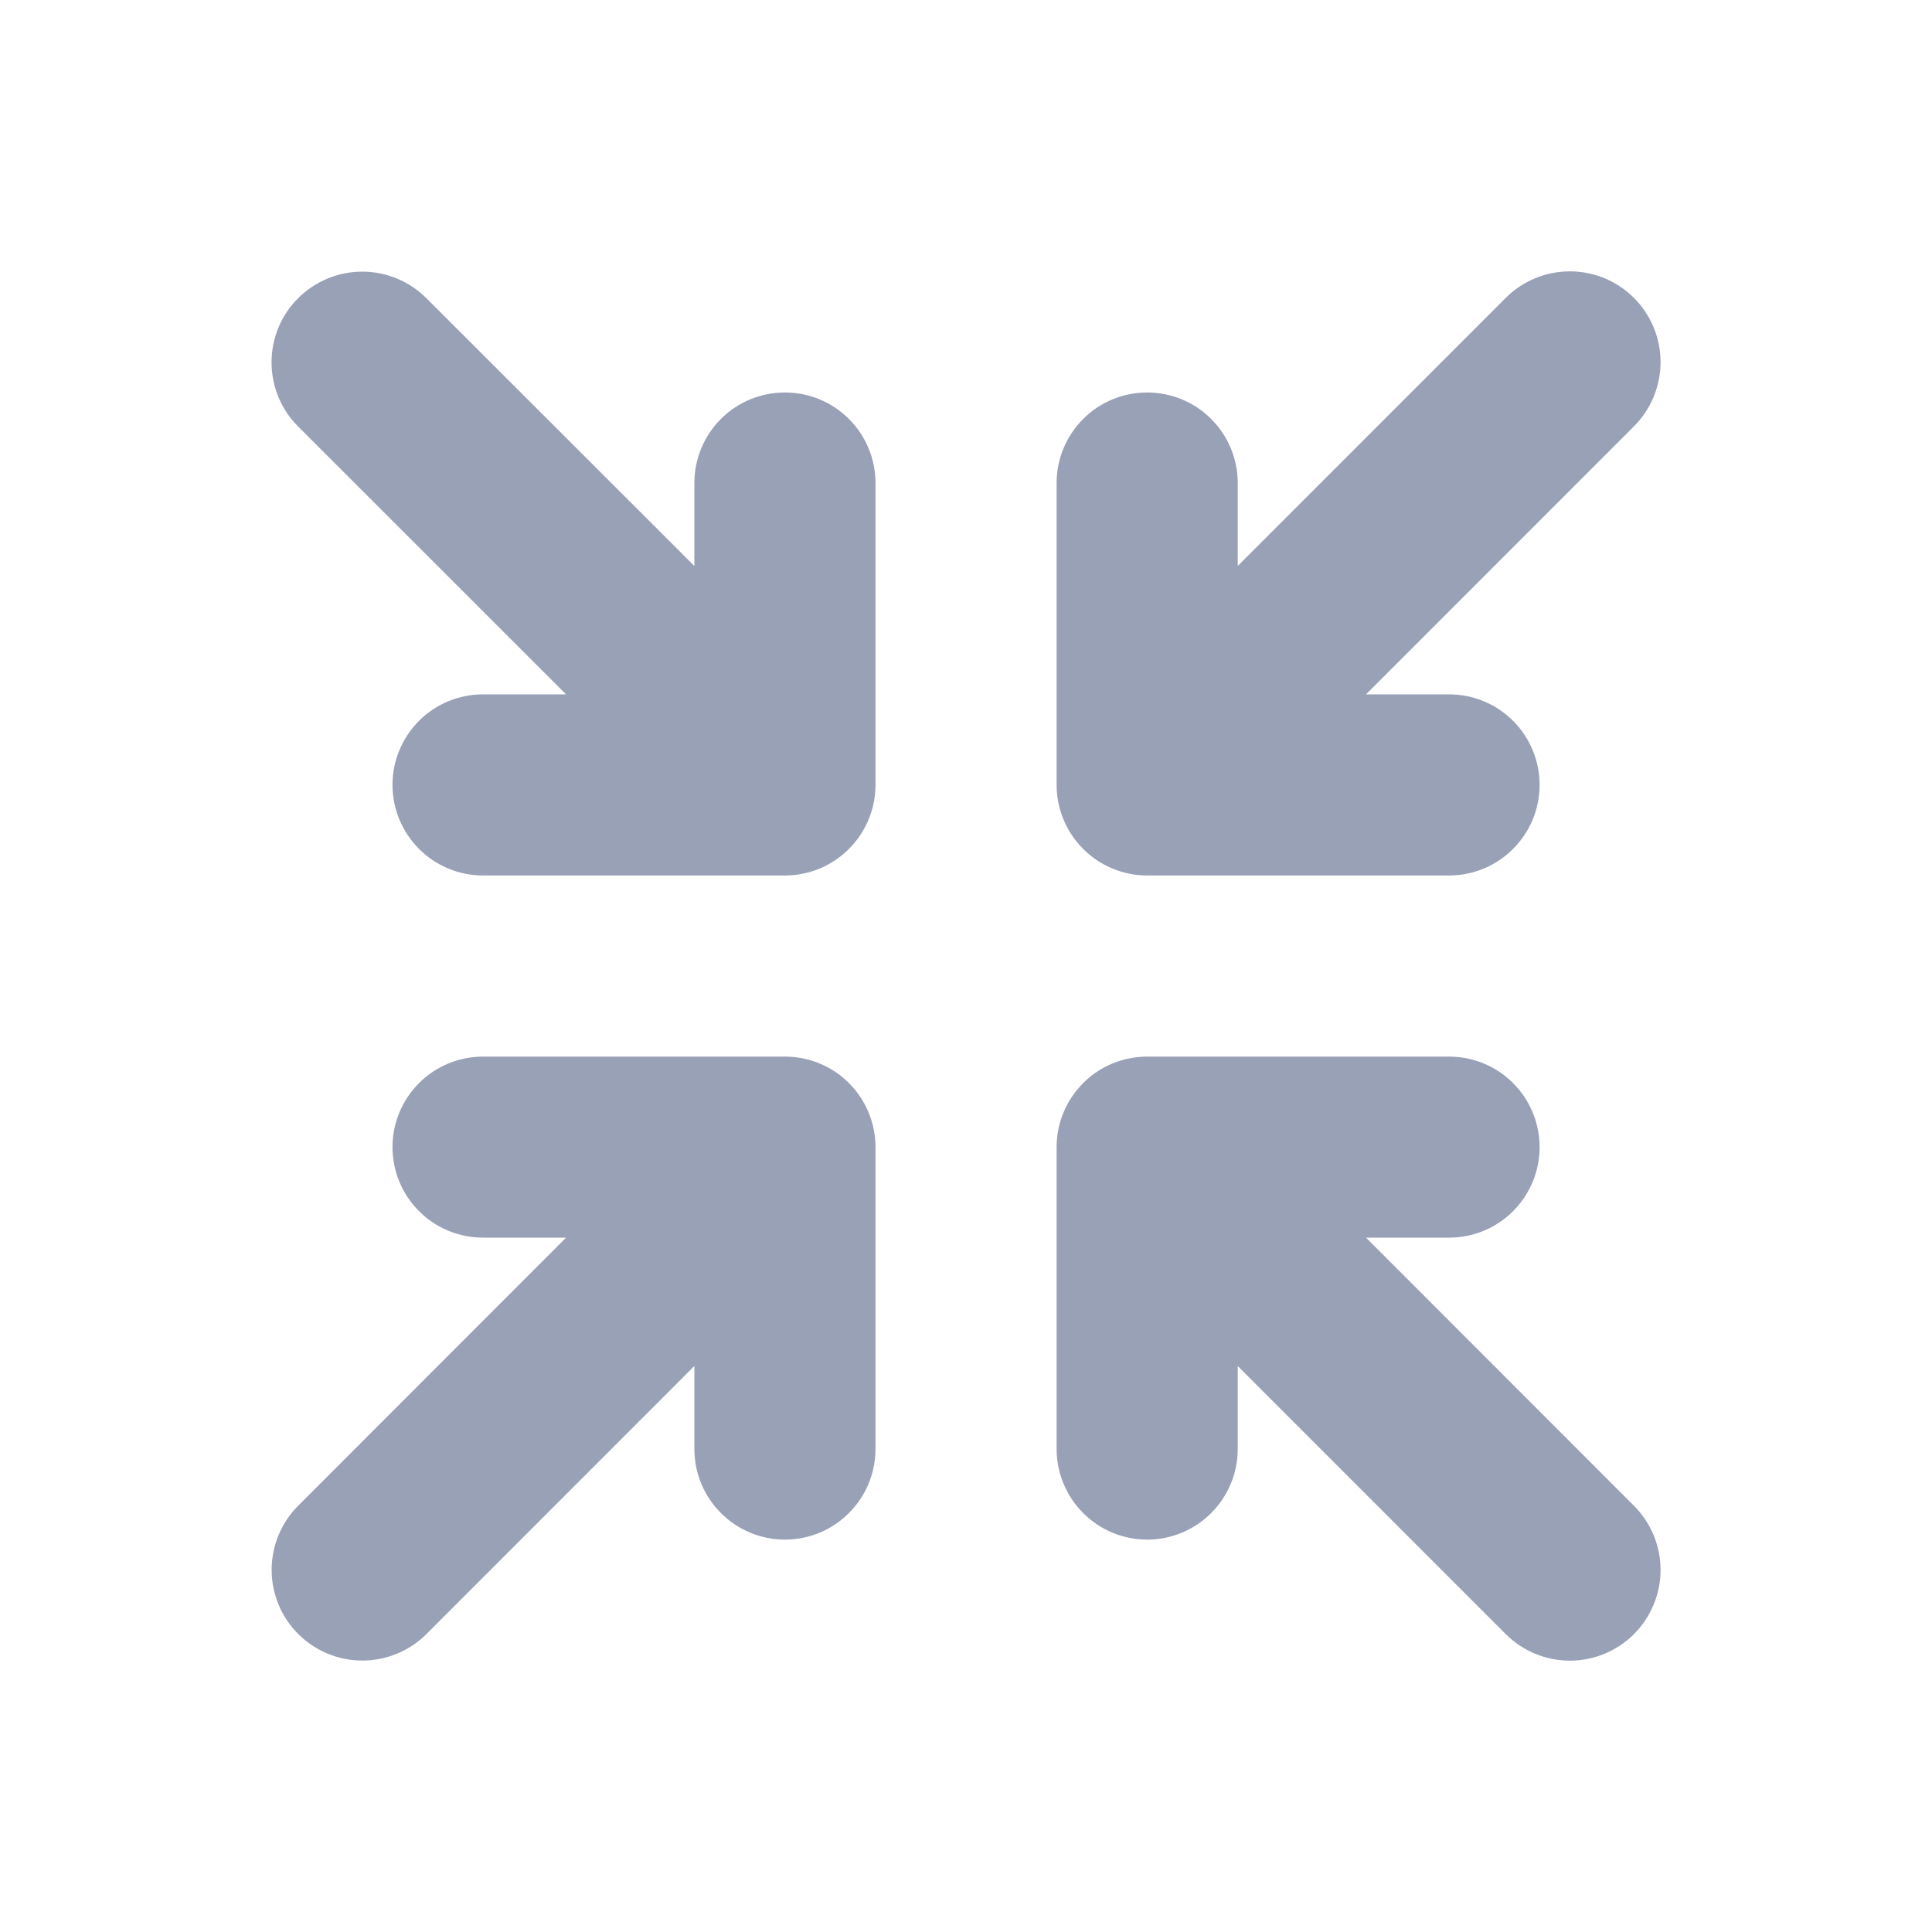
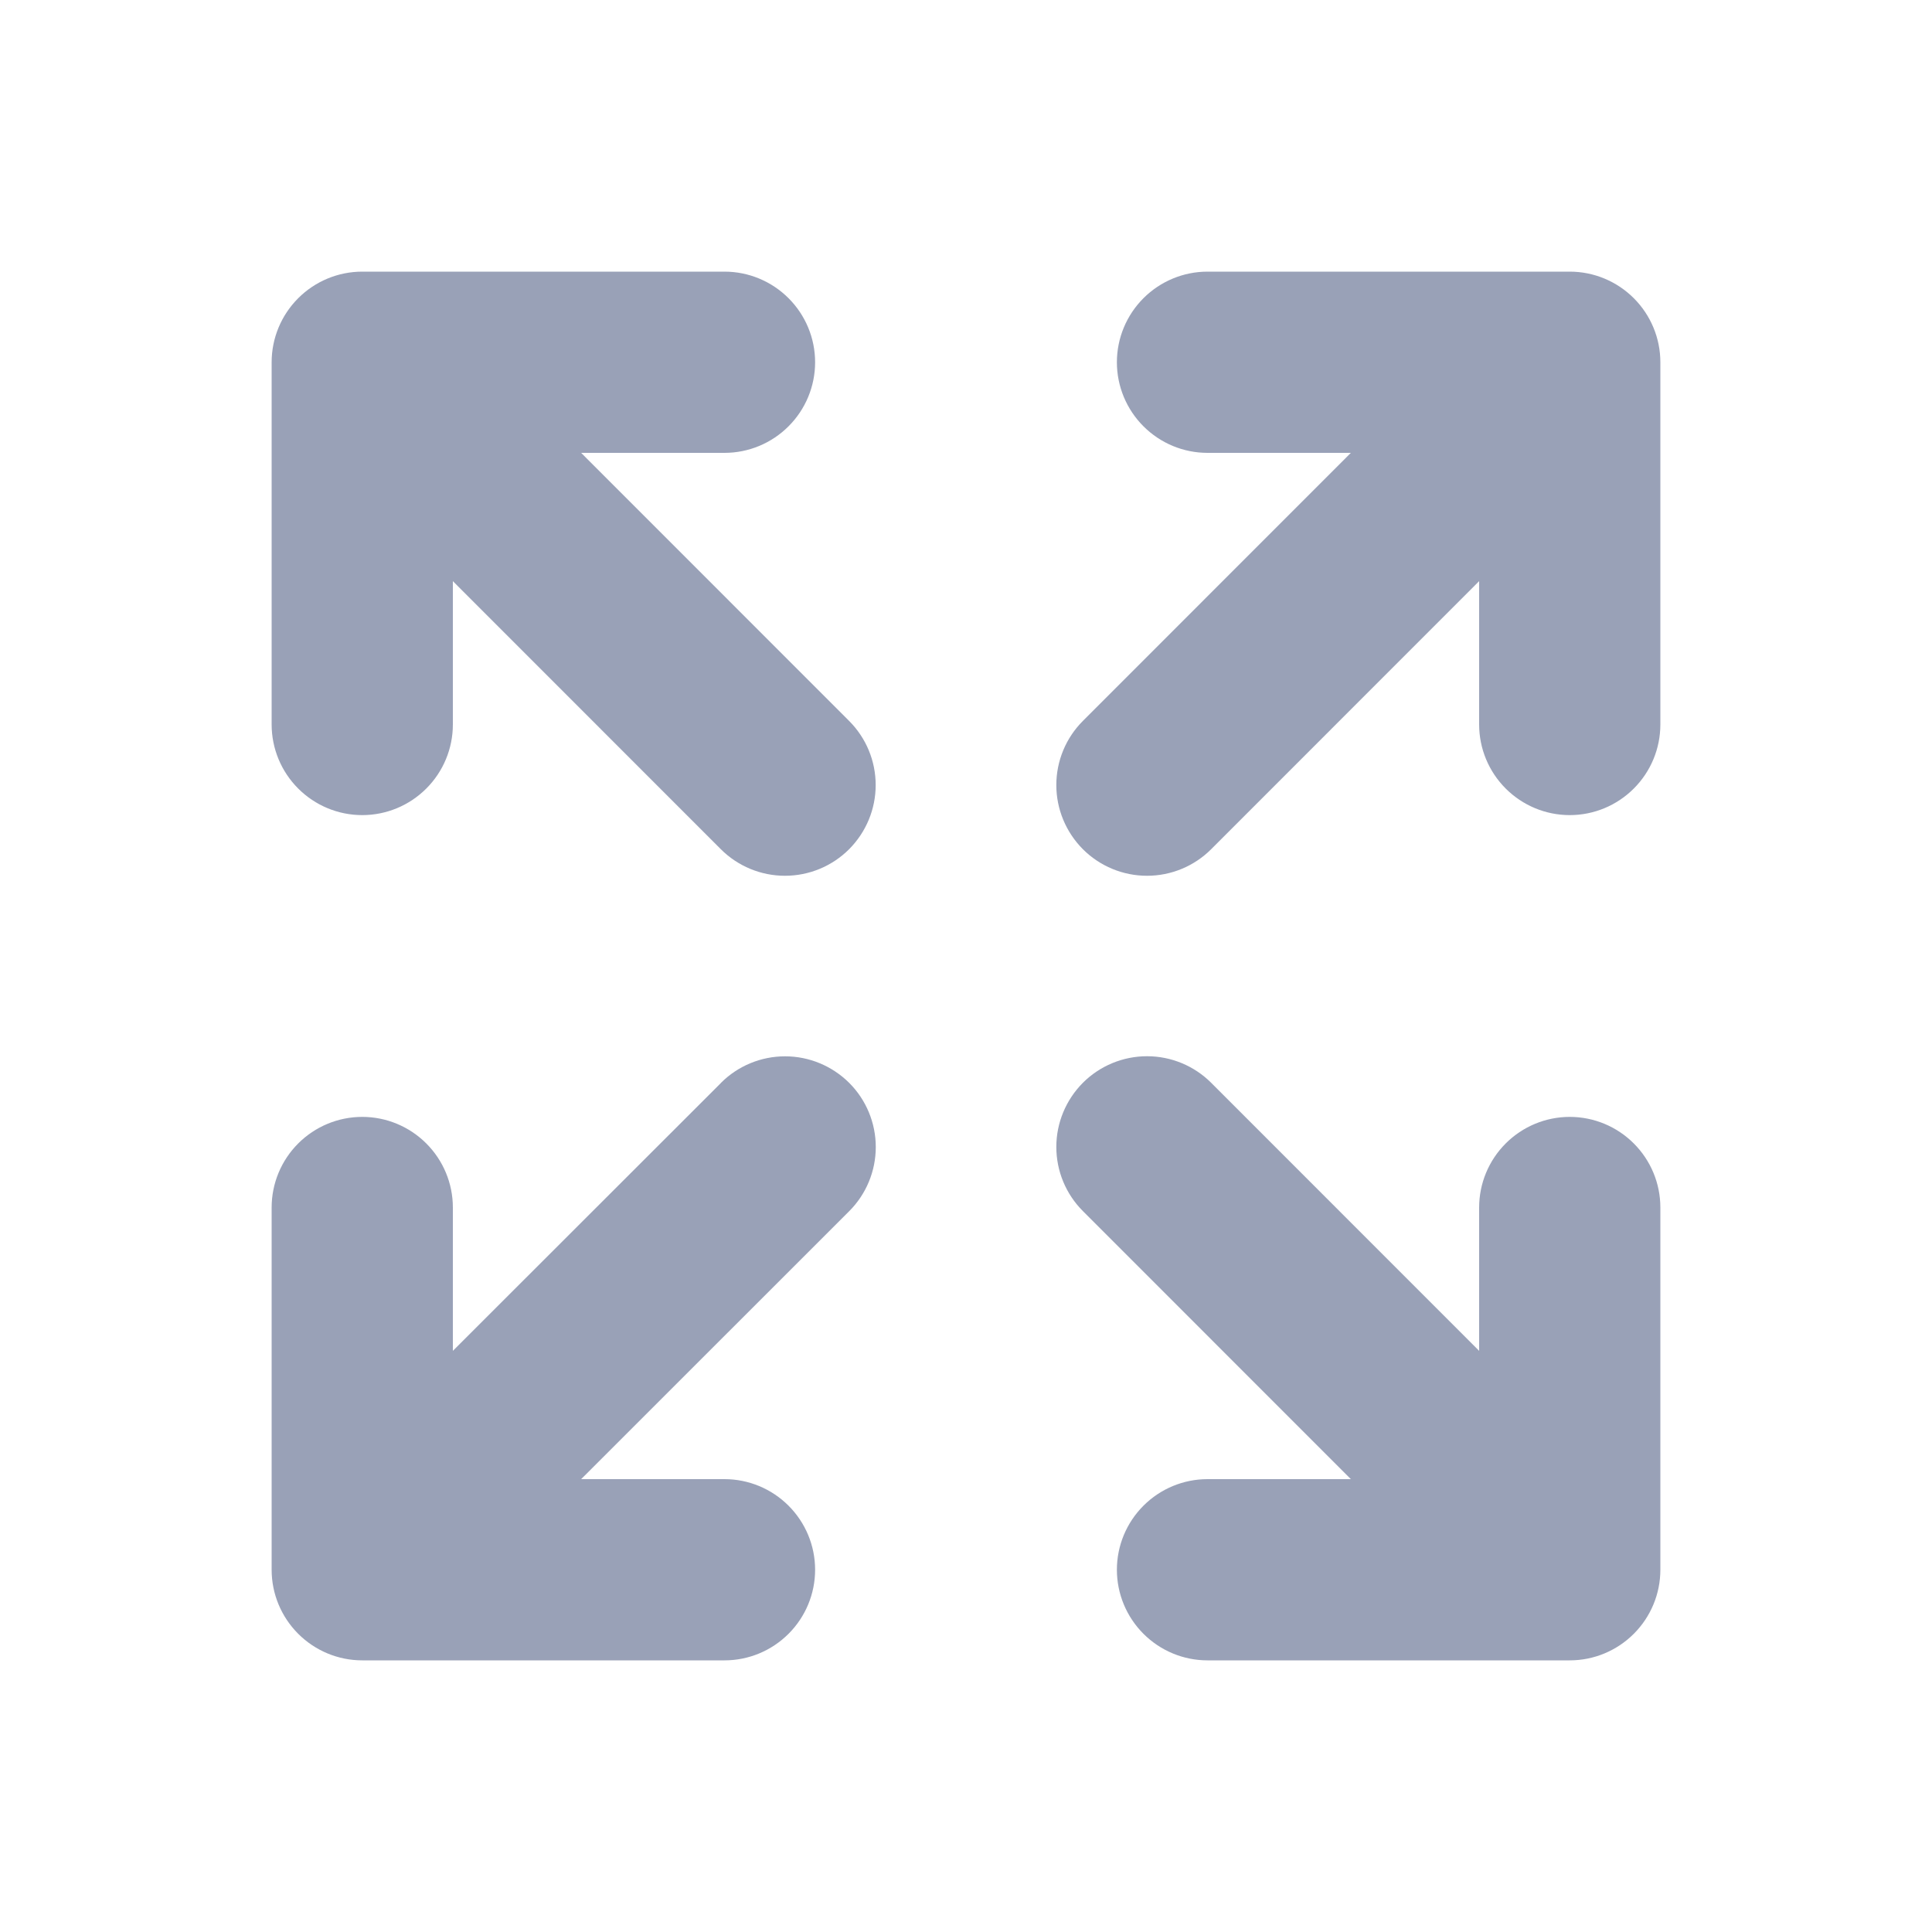
<svg xmlns="http://www.w3.org/2000/svg" width="20" height="20" viewBox="0 0 20 20" fill="none">
-   <path d="M10.938 8.125V5C10.938 4.751 11.037 4.513 11.213 4.337C11.388 4.161 11.627 4.063 11.876 4.063C12.124 4.063 12.363 4.161 12.538 4.337C12.714 4.513 12.813 4.751 12.813 5V5.859L15.587 3.084C15.763 2.908 16.002 2.809 16.251 2.809C16.5 2.809 16.739 2.908 16.915 3.084C17.091 3.261 17.19 3.499 17.19 3.748C17.19 3.998 17.091 4.236 16.915 4.413L14.141 7.188H15.001C15.249 7.188 15.488 7.286 15.663 7.462C15.839 7.638 15.938 7.876 15.938 8.125C15.938 8.374 15.839 8.612 15.663 8.788C15.488 8.964 15.249 9.063 15.001 9.063H11.876C11.627 9.063 11.388 8.964 11.213 8.788C11.037 8.612 10.938 8.374 10.938 8.125ZM8.125 10.938H5C4.752 10.938 4.513 11.036 4.338 11.212C4.162 11.388 4.063 11.626 4.063 11.875C4.063 12.124 4.162 12.362 4.338 12.538C4.513 12.714 4.752 12.812 5 12.812H5.86L3.087 15.587C2.911 15.763 2.812 16.002 2.812 16.251C2.812 16.5 2.911 16.739 3.087 16.915C3.263 17.091 3.502 17.19 3.751 17.19C4 17.19 4.239 17.091 4.415 16.915L7.188 14.141V15C7.188 15.249 7.287 15.487 7.463 15.663C7.638 15.839 7.877 15.938 8.125 15.938C8.374 15.938 8.613 15.839 8.788 15.663C8.964 15.487 9.063 15.249 9.063 15V11.875C9.063 11.626 8.964 11.388 8.788 11.212C8.613 11.036 8.374 10.938 8.125 10.938ZM14.141 12.812H15.001C15.249 12.812 15.488 12.714 15.663 12.538C15.839 12.362 15.938 12.124 15.938 11.875C15.938 11.626 15.839 11.388 15.663 11.212C15.488 11.036 15.249 10.938 15.001 10.938H11.876C11.627 10.938 11.388 11.036 11.213 11.212C11.037 11.388 10.938 11.626 10.938 11.875V15C10.938 15.249 11.037 15.487 11.213 15.663C11.388 15.839 11.627 15.938 11.876 15.938C12.124 15.938 12.363 15.839 12.538 15.663C12.714 15.487 12.813 15.249 12.813 15V14.141L15.587 16.916C15.763 17.092 16.002 17.191 16.251 17.191C16.5 17.191 16.739 17.092 16.915 16.916C17.091 16.739 17.19 16.501 17.19 16.252C17.19 16.003 17.091 15.764 16.915 15.588L14.141 12.812ZM8.125 4.063C7.877 4.063 7.638 4.161 7.463 4.337C7.287 4.513 7.188 4.751 7.188 5V5.859L4.414 3.087C4.238 2.911 3.999 2.812 3.75 2.812C3.501 2.812 3.262 2.911 3.086 3.087C2.909 3.263 2.811 3.502 2.811 3.751C2.811 4 2.909 4.239 3.086 4.415L5.86 7.188H5C4.752 7.188 4.513 7.286 4.338 7.462C4.162 7.638 4.063 7.876 4.063 8.125C4.063 8.374 4.162 8.612 4.338 8.788C4.513 8.964 4.752 9.063 5 9.063H8.125C8.374 9.063 8.613 8.964 8.788 8.788C8.964 8.612 9.063 8.374 9.063 8.125V5C9.063 4.751 8.964 4.513 8.788 4.337C8.613 4.161 8.374 4.063 8.125 4.063Z" fill="#99A1B7" />
+   <path d="M17.188 3.75V7.5C17.188 7.749 17.089 7.987 16.913 8.163C16.737 8.339 16.499 8.438 16.25 8.438C16.001 8.438 15.763 8.339 15.587 8.163C15.411 7.987 15.312 7.749 15.312 7.5V6.016L12.538 8.791C12.362 8.967 12.123 9.066 11.874 9.066C11.625 9.066 11.386 8.967 11.21 8.791C11.034 8.614 10.935 8.376 10.935 8.127C10.935 7.877 11.034 7.639 11.21 7.463L13.984 4.688H12.5C12.251 4.688 12.013 4.589 11.837 4.413C11.661 4.237 11.562 3.999 11.562 3.75C11.562 3.501 11.661 3.263 11.837 3.087C12.013 2.911 12.251 2.812 12.5 2.812H16.25C16.499 2.812 16.737 2.911 16.913 3.087C17.089 3.263 17.188 3.501 17.188 3.75ZM7.462 11.212L4.688 13.984V12.5C4.688 12.251 4.589 12.013 4.413 11.837C4.237 11.661 3.999 11.562 3.75 11.562C3.501 11.562 3.263 11.661 3.087 11.837C2.911 12.013 2.812 12.251 2.812 12.5V16.25C2.812 16.499 2.911 16.737 3.087 16.913C3.263 17.089 3.501 17.188 3.75 17.188H7.5C7.749 17.188 7.987 17.089 8.163 16.913C8.339 16.737 8.438 16.499 8.438 16.25C8.438 16.001 8.339 15.763 8.163 15.587C7.987 15.411 7.749 15.312 7.5 15.312H6.016L8.791 12.538C8.967 12.362 9.066 12.123 9.066 11.874C9.066 11.625 8.967 11.386 8.791 11.21C8.614 11.034 8.376 10.935 8.127 10.935C7.877 10.935 7.639 11.034 7.463 11.21L7.462 11.212ZM16.25 11.562C16.001 11.562 15.763 11.661 15.587 11.837C15.411 12.013 15.312 12.251 15.312 12.5V13.984L12.538 11.209C12.362 11.033 12.123 10.934 11.874 10.934C11.625 10.934 11.386 11.033 11.21 11.209C11.034 11.386 10.935 11.624 10.935 11.873C10.935 12.123 11.034 12.361 11.21 12.537L13.984 15.312H12.5C12.251 15.312 12.013 15.411 11.837 15.587C11.661 15.763 11.562 16.001 11.562 16.25C11.562 16.499 11.661 16.737 11.837 16.913C12.013 17.089 12.251 17.188 12.5 17.188H16.25C16.499 17.188 16.737 17.089 16.913 16.913C17.089 16.737 17.188 16.499 17.188 16.25V12.5C17.188 12.251 17.089 12.013 16.913 11.837C16.737 11.661 16.499 11.562 16.25 11.562ZM6.016 4.688H7.5C7.749 4.688 7.987 4.589 8.163 4.413C8.339 4.237 8.438 3.999 8.438 3.75C8.438 3.501 8.339 3.263 8.163 3.087C7.987 2.911 7.749 2.812 7.5 2.812H3.75C3.501 2.812 3.263 2.911 3.087 3.087C2.911 3.263 2.812 3.501 2.812 3.75V7.5C2.812 7.749 2.911 7.987 3.087 8.163C3.263 8.339 3.501 8.438 3.75 8.438C3.999 8.438 4.237 8.339 4.413 8.163C4.589 7.987 4.688 7.749 4.688 7.5V6.016L7.462 8.791C7.638 8.967 7.877 9.066 8.126 9.066C8.375 9.066 8.614 8.967 8.79 8.791C8.966 8.614 9.065 8.376 9.065 8.127C9.065 7.877 8.966 7.639 8.79 7.463L6.016 4.688Z" fill="#99A1B7" />
</svg>
